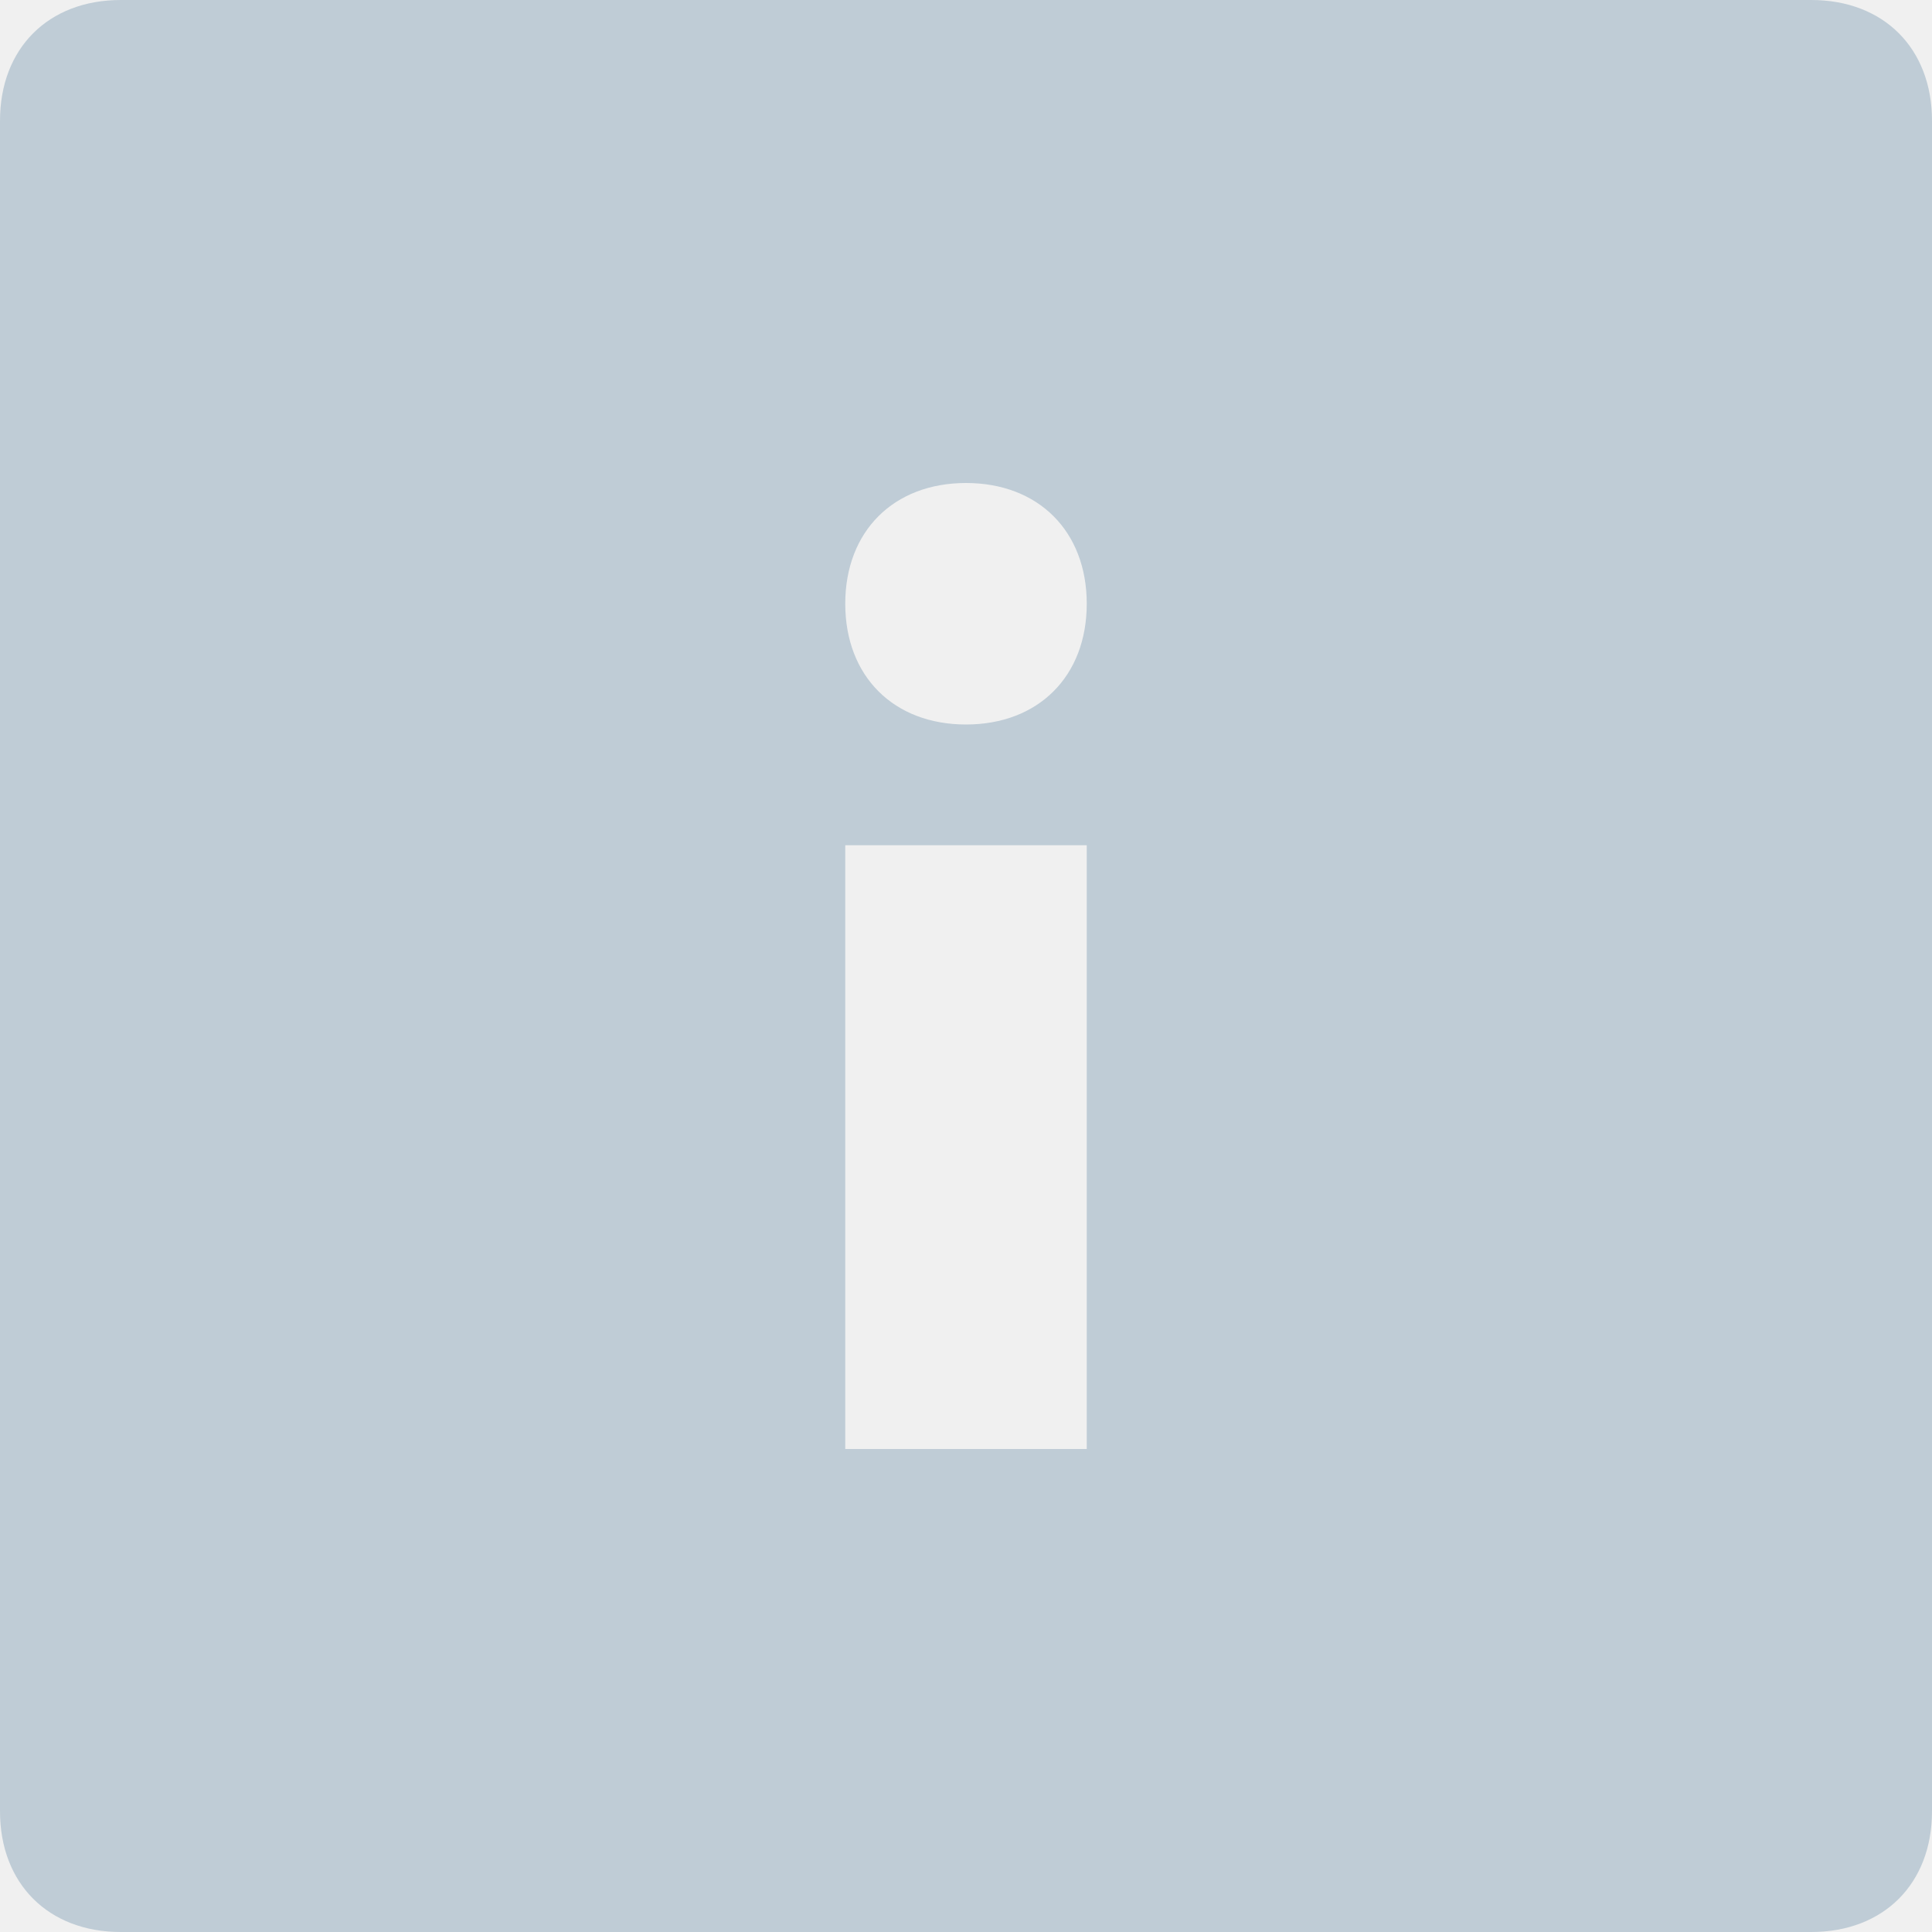
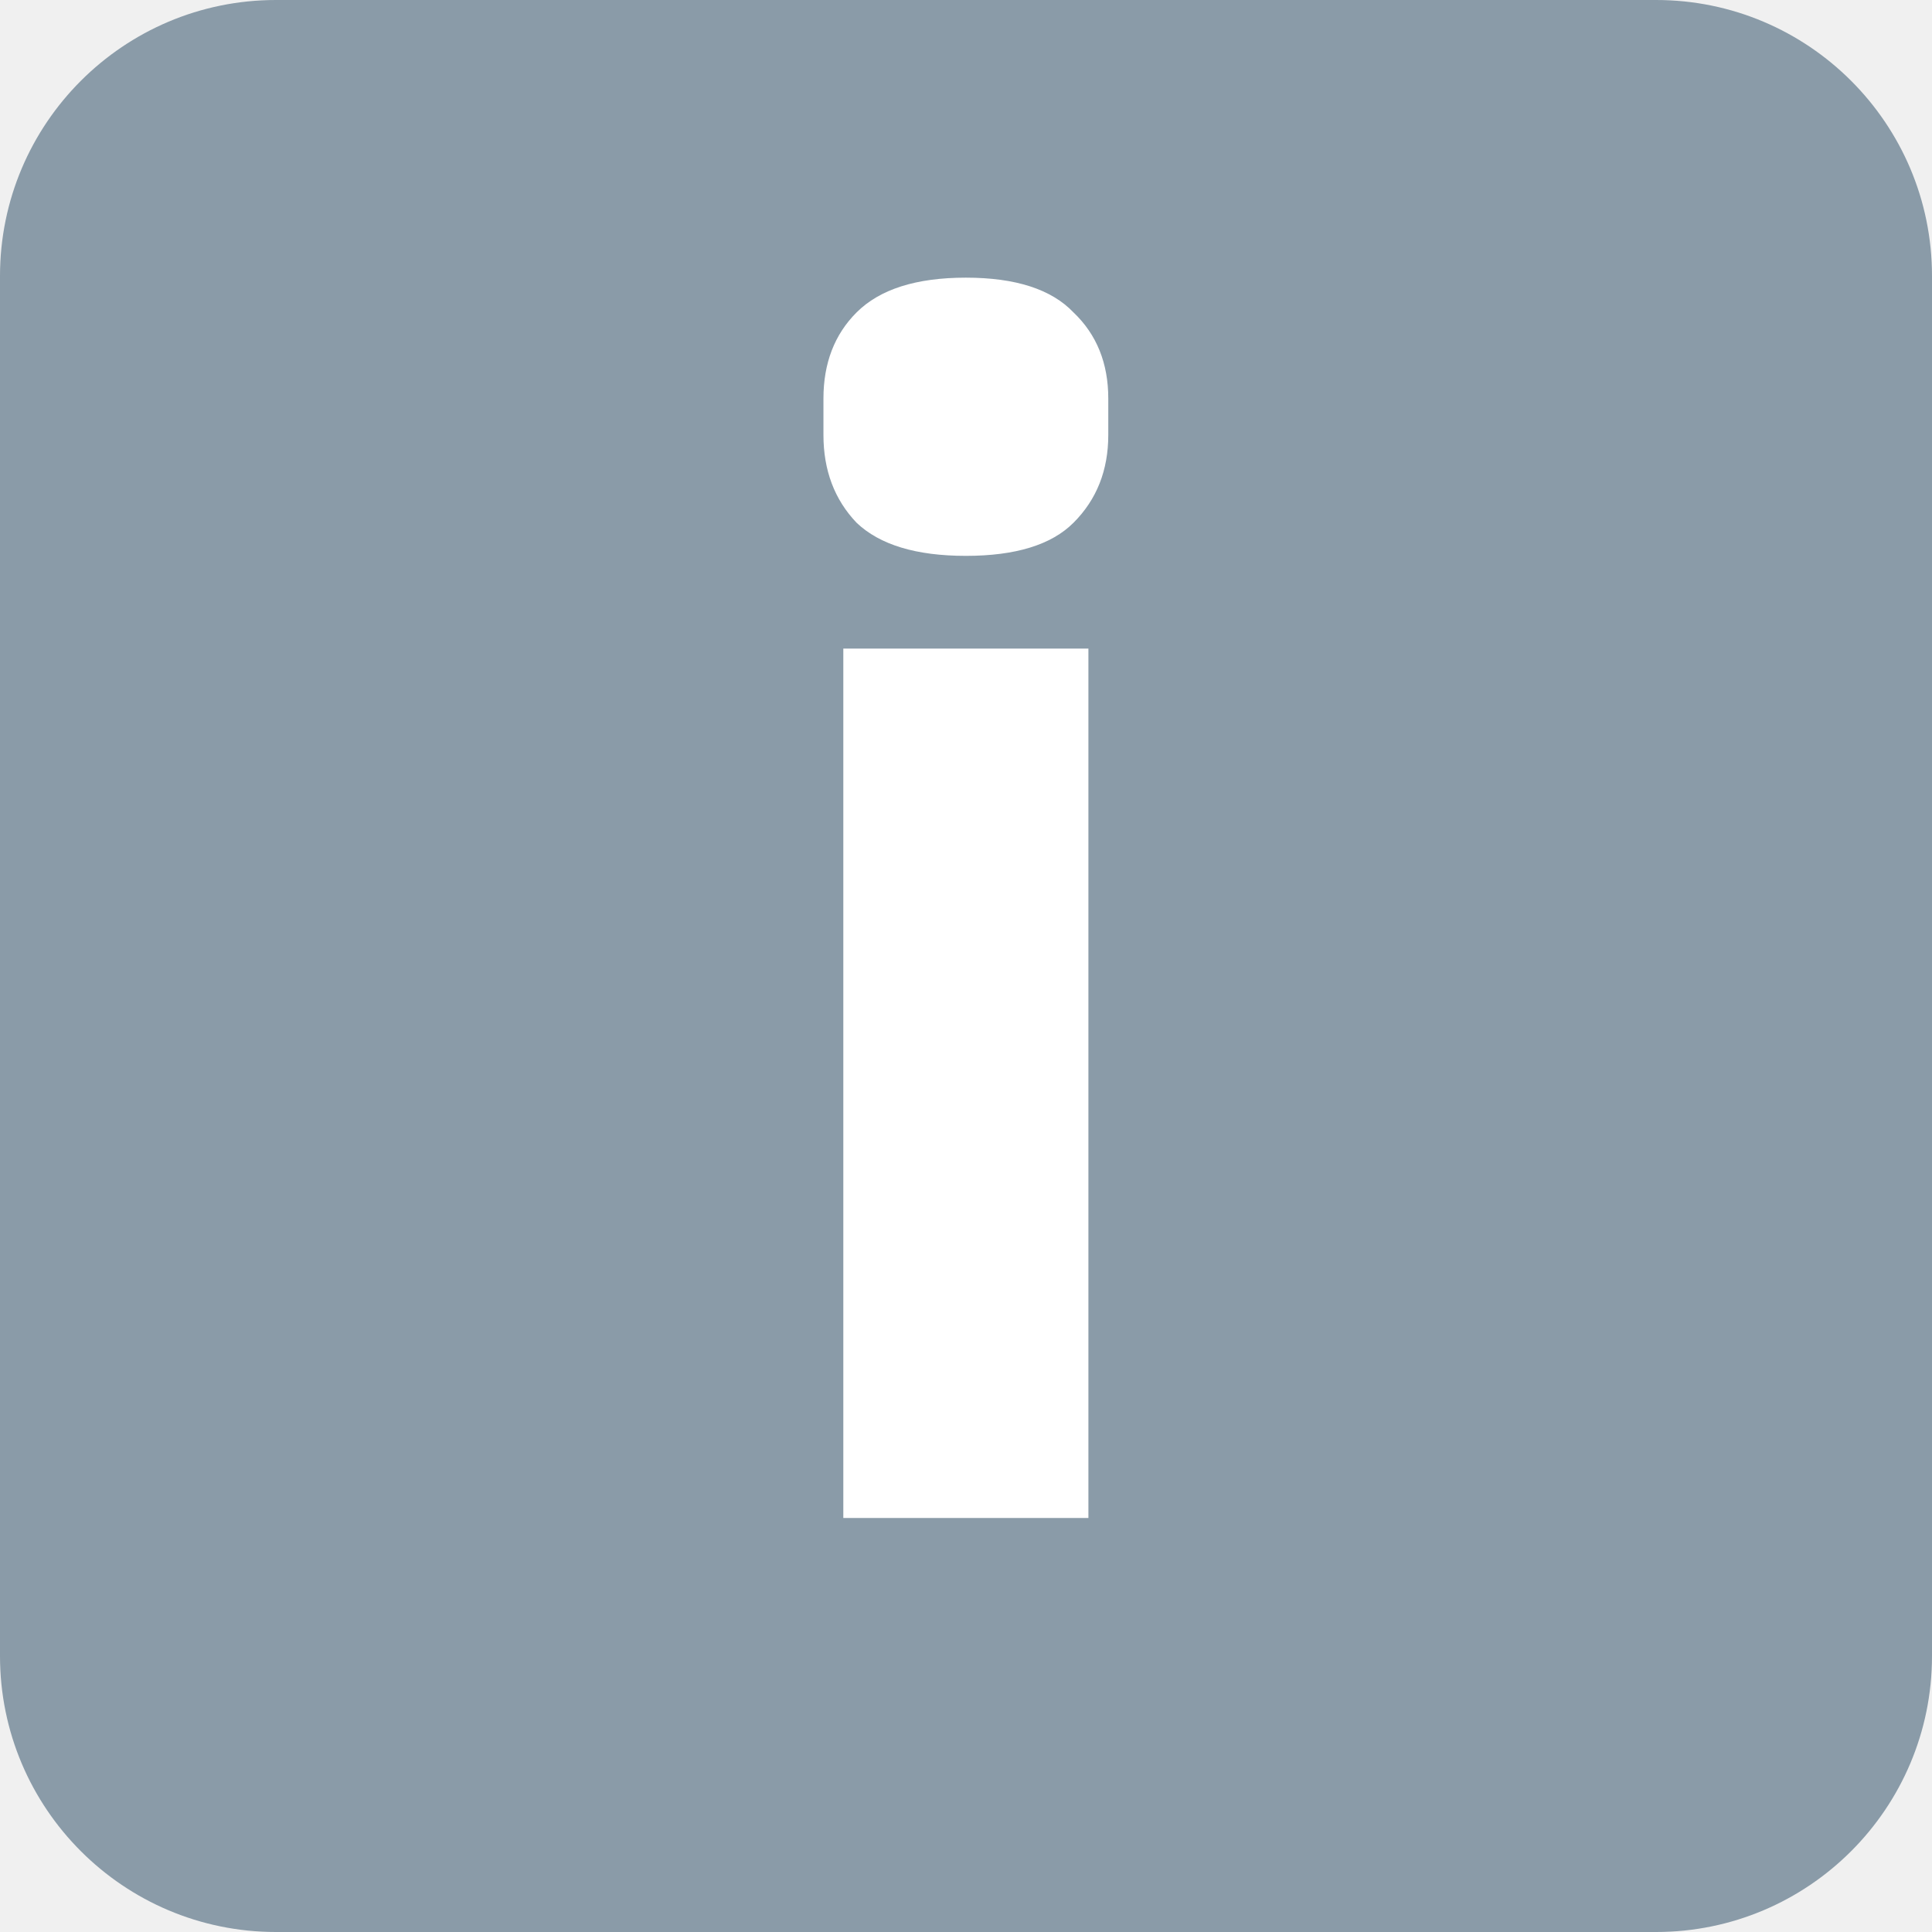
- <svg xmlns="http://www.w3.org/2000/svg" width="12" height="12" viewBox="0 0 12 12" fill="none">
-   <path d="M11.25 0H0.75C0.3 0 0 0.3 0 0.75V11.25C0 11.7 0.3 12 0.75 12H11.25C11.7 12 12 11.7 12 11.25V0.75C12 0.3 11.7 0 11.25 0ZM6.75 9H5.25V5.25H6.75V9ZM6 4.5C5.55 4.5 5.25 4.2 5.25 3.75C5.25 3.3 5.55 3 6 3C6.45 3 6.75 3.3 6.75 3.75C6.75 4.2 6.45 4.5 6 4.5Z" fill="#BFCCD6" />
+ <svg xmlns="http://www.w3.org/2000/svg" width="14" height="14" viewBox="0 0 14 14" fill="none">
+   <rect width="14" height="14" rx="2" fill="#8A9BA8" />
+   <path d="M6.999 4.028C6.639 4.028 6.375 3.948 6.207 3.788C6.047 3.62 5.967 3.408 5.967 3.152V2.888C5.967 2.632 6.047 2.424 6.207 2.264C6.375 2.096 6.639 2.012 6.999 2.012C7.359 2.012 7.619 2.096 7.779 2.264C7.947 2.424 8.031 2.632 8.031 2.888V3.152C8.031 3.408 7.947 3.62 7.779 3.788C7.619 3.948 7.359 4.028 6.999 4.028ZM6.111 4.7H7.887V11H6.111V4.7Z" fill="white" />
</svg>
